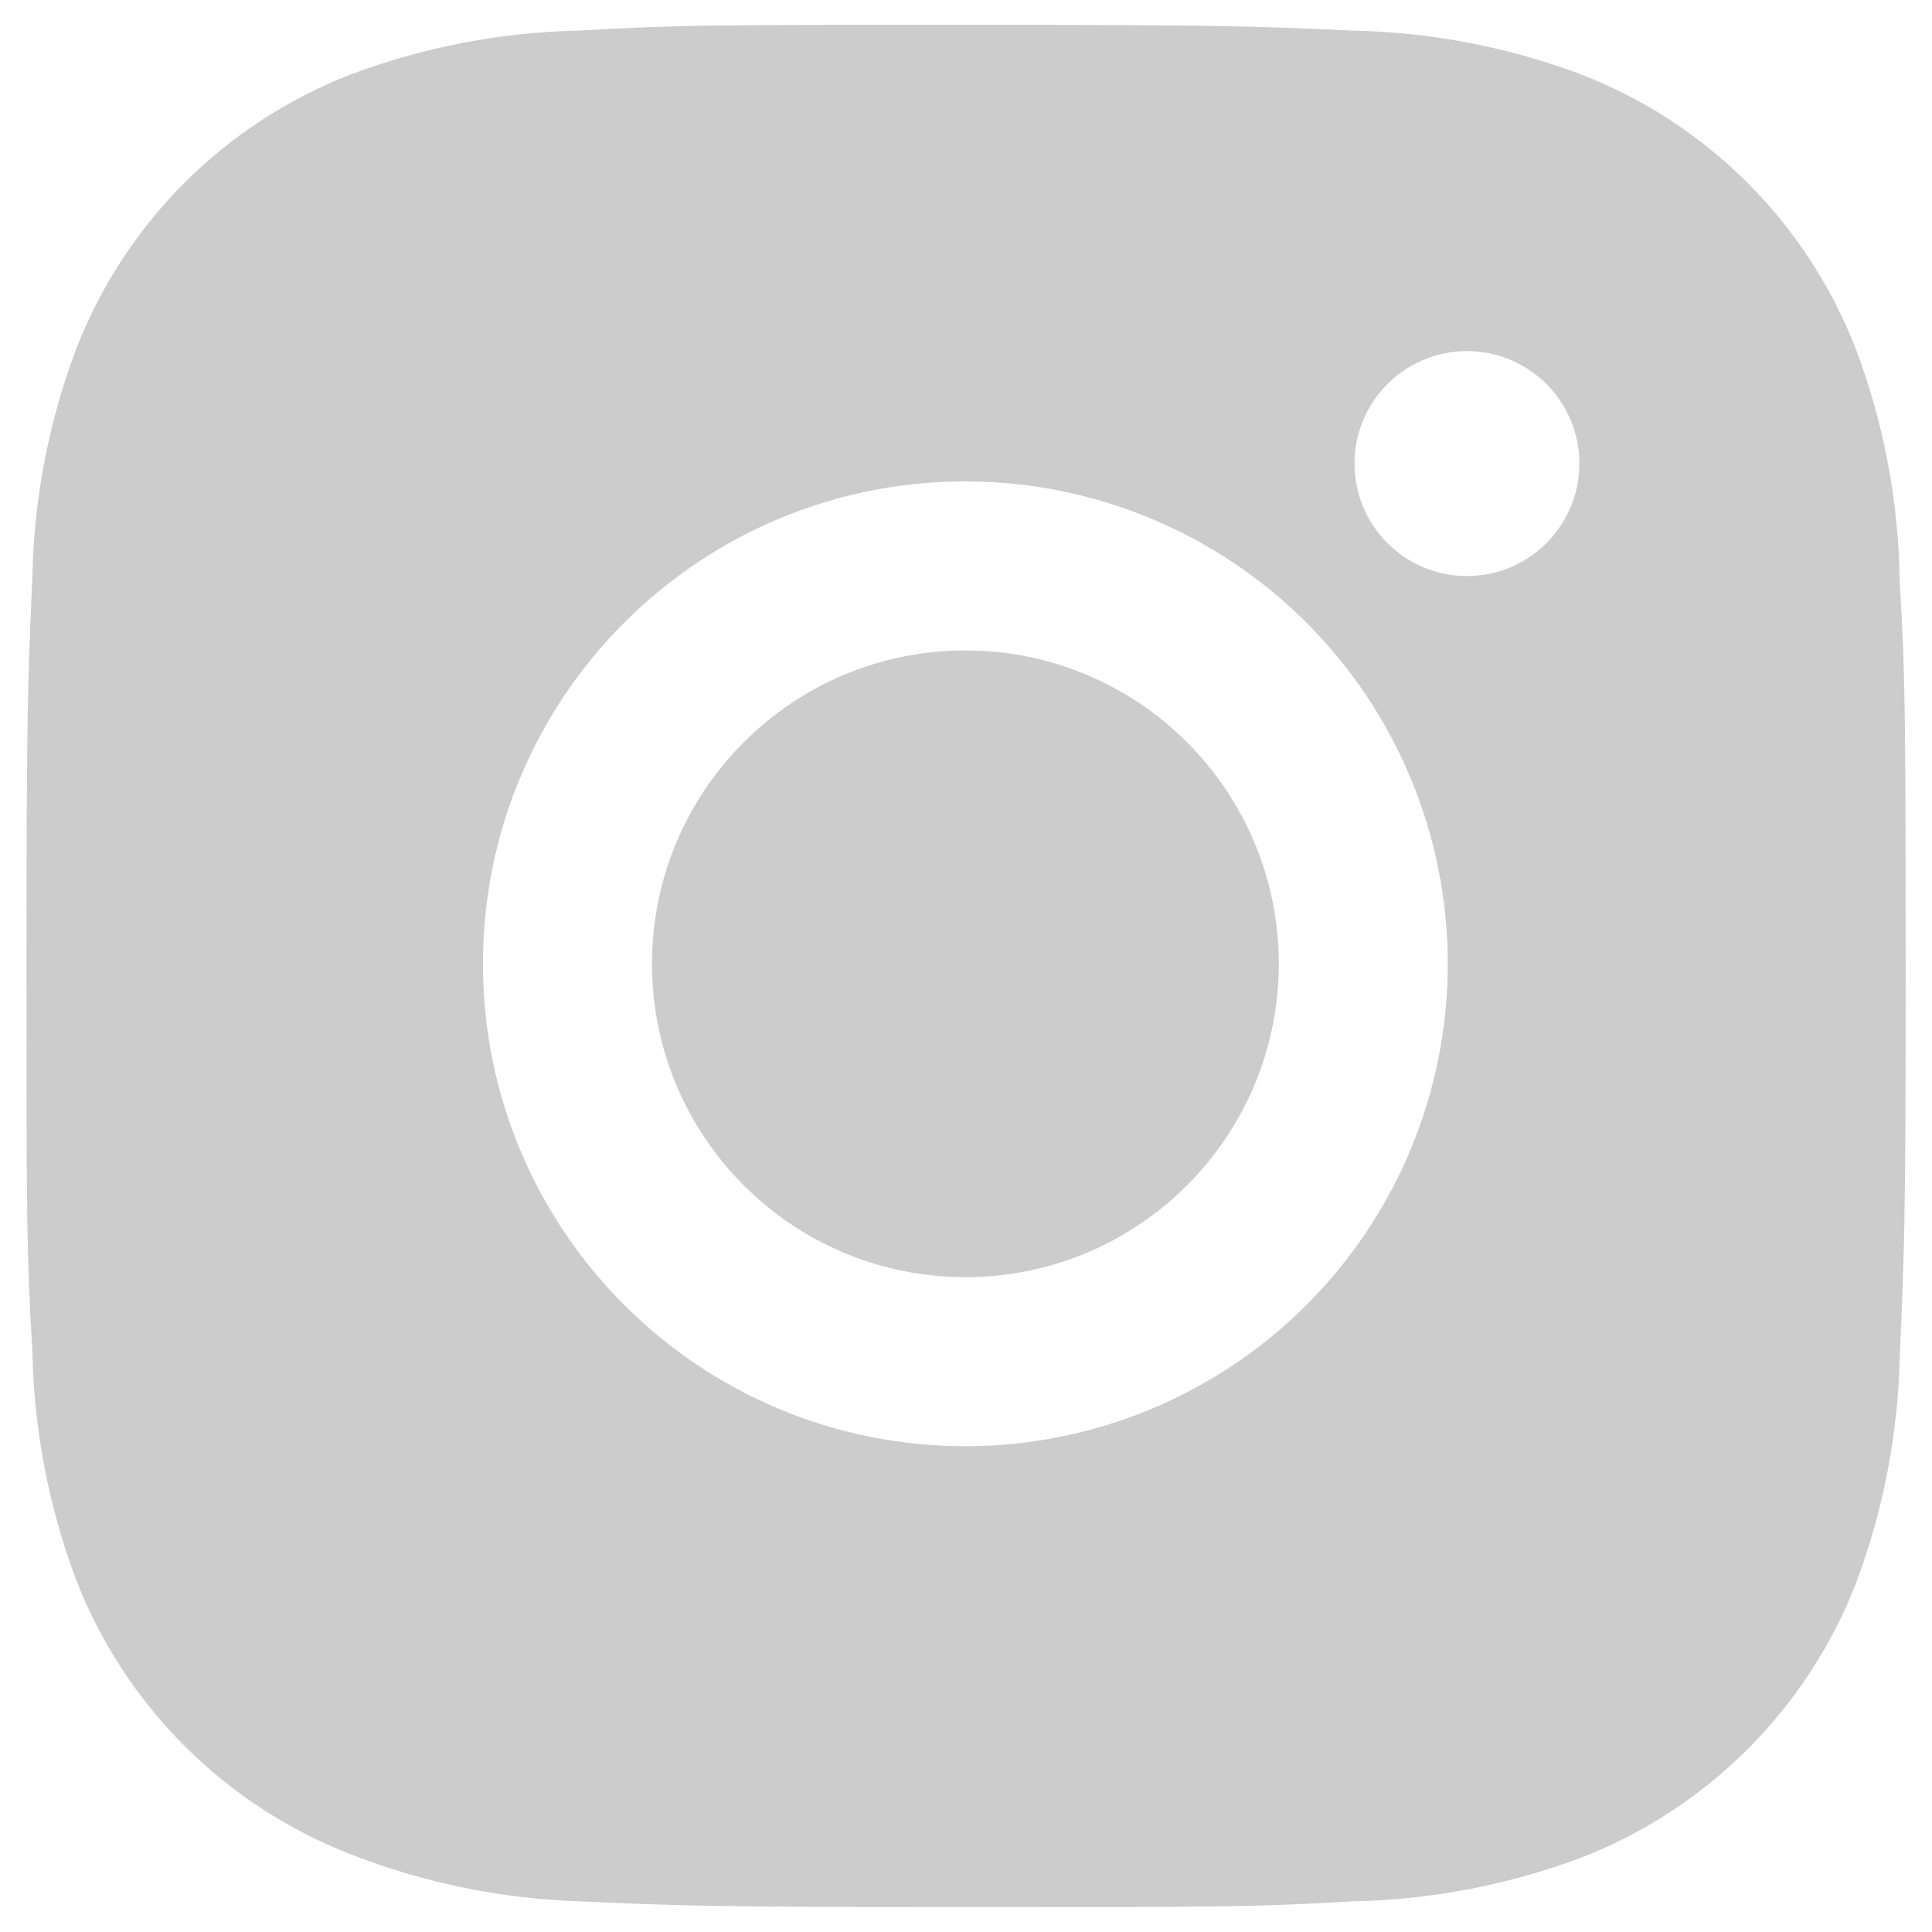
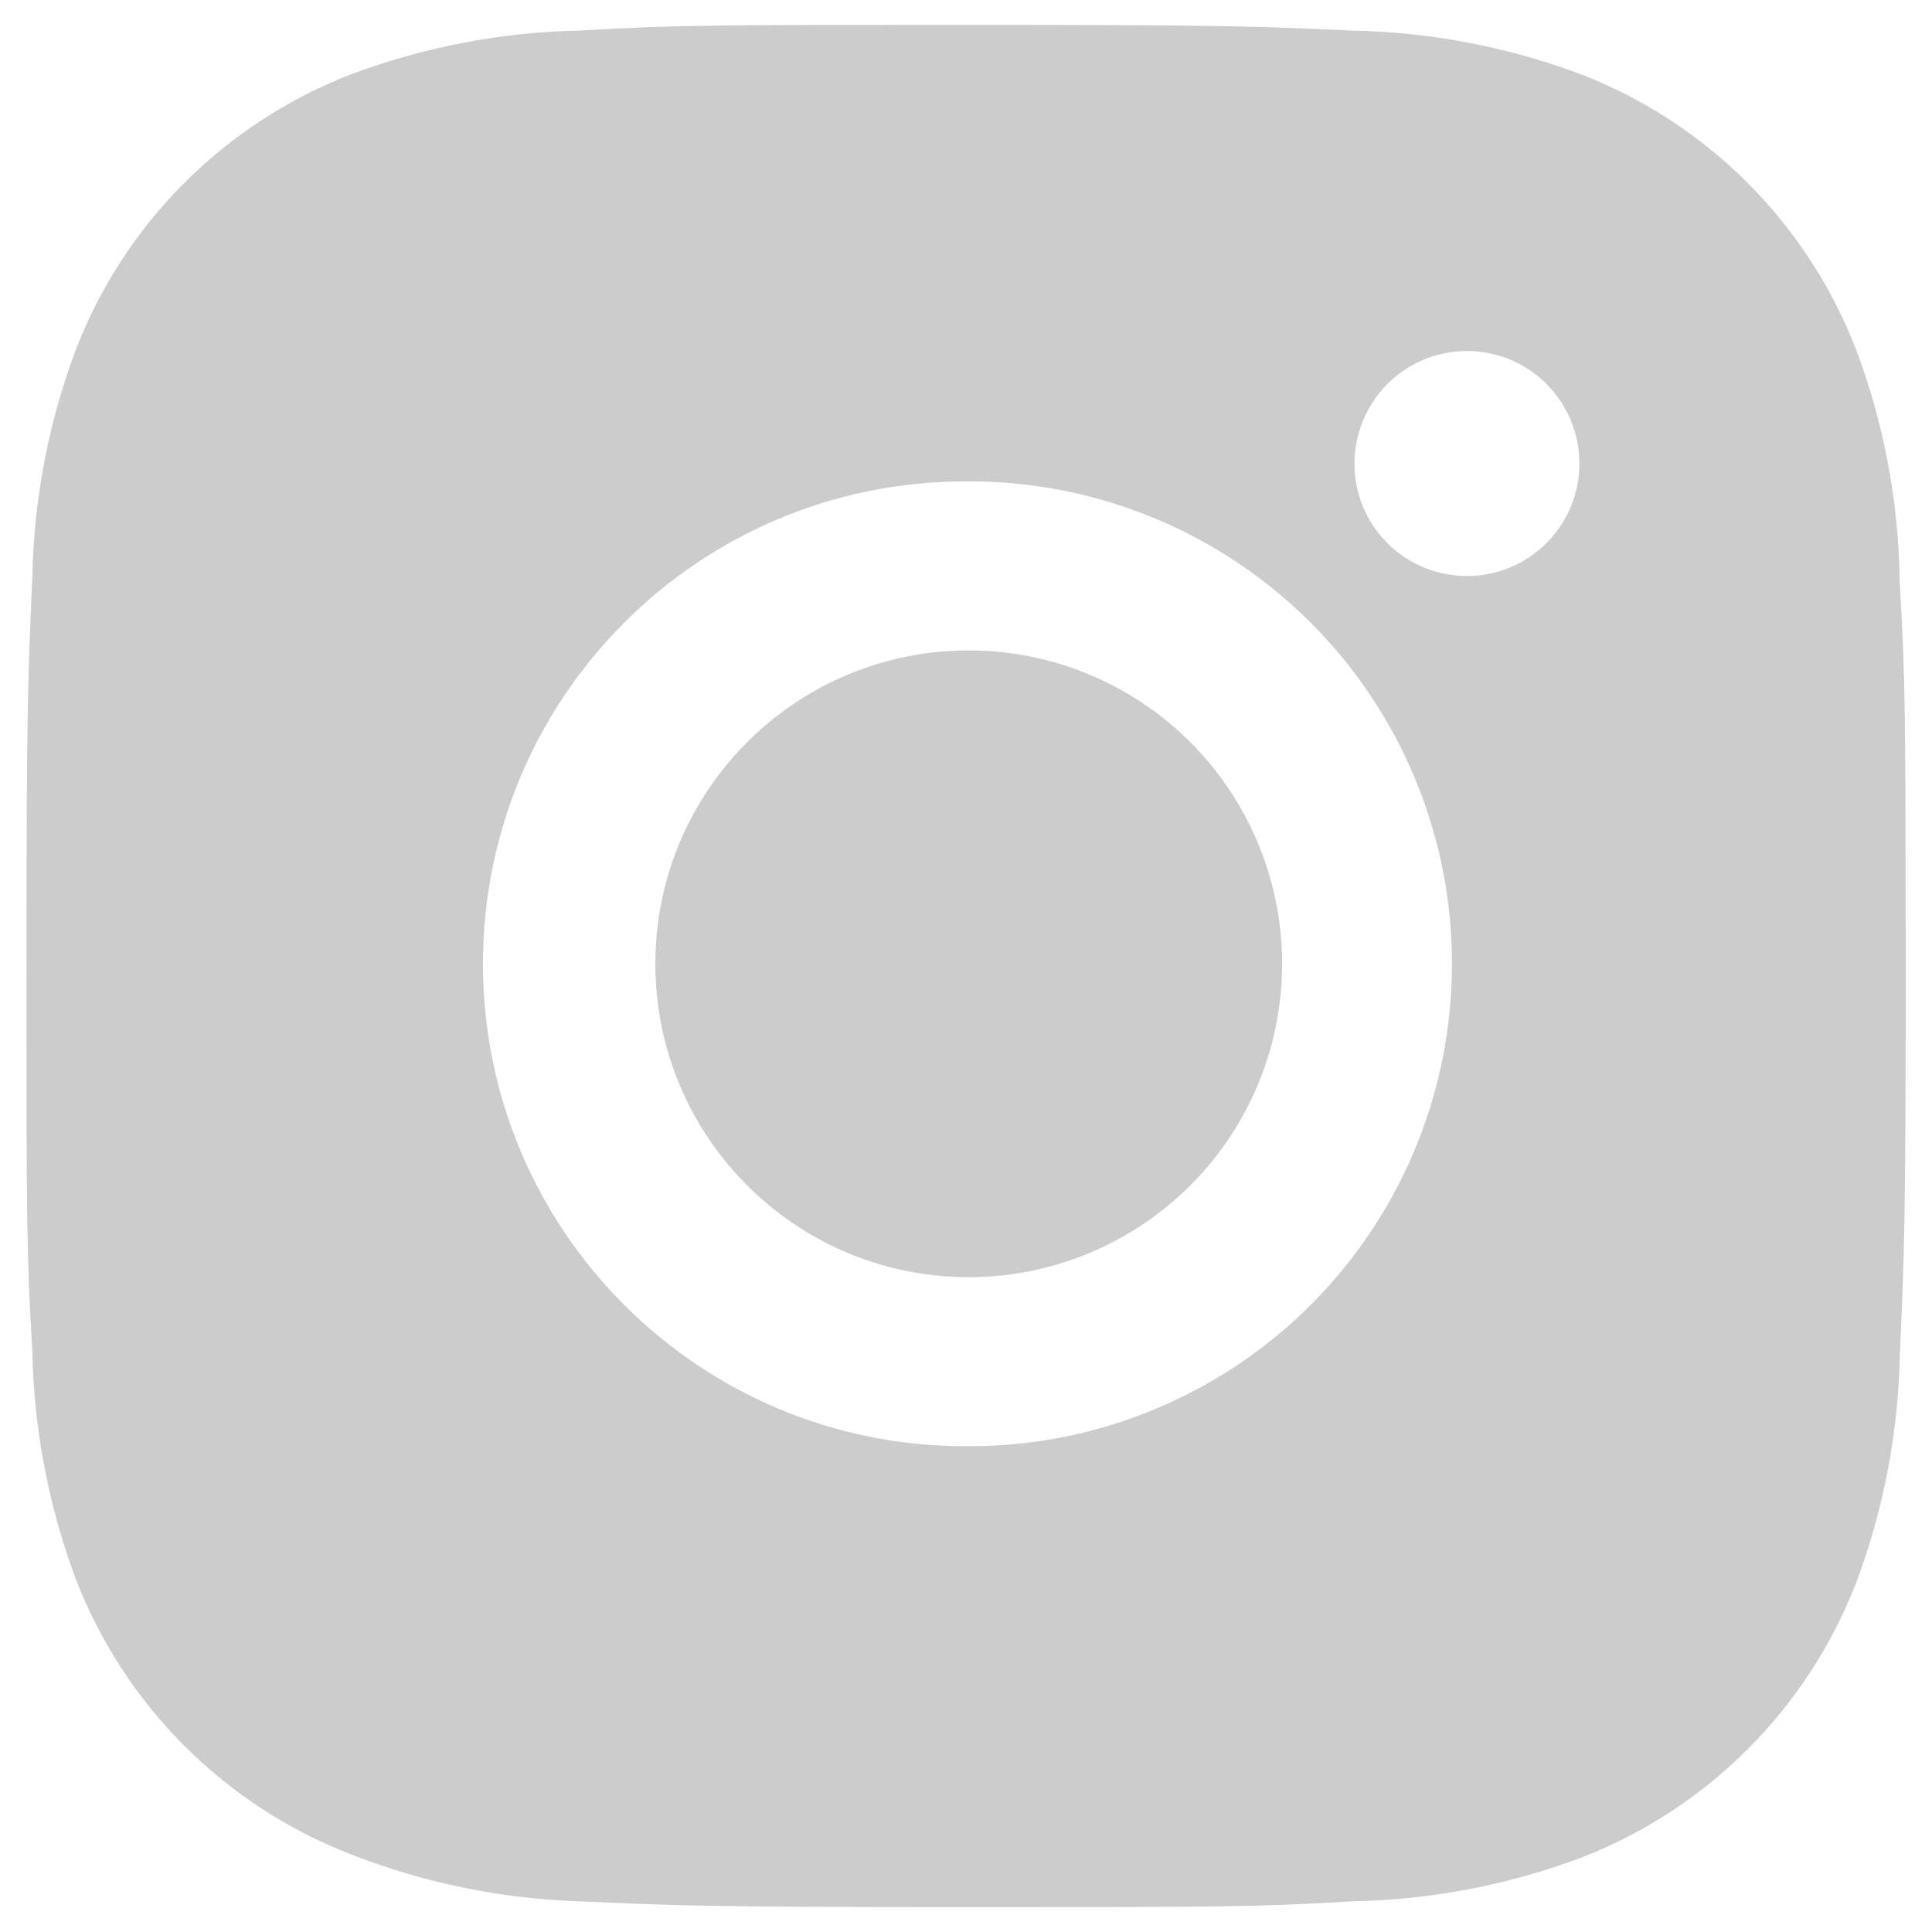
- <svg xmlns="http://www.w3.org/2000/svg" width="54" height="54" viewBox="0 0 54 54" fill="none">
-   <path d="M53.096 16.223C53.066 14.014 52.653 11.827 51.873 9.759C51.198 8.016 50.166 6.432 48.844 5.11C47.521 3.787 45.938 2.756 44.194 2.08C42.153 1.314 39.997 0.9 37.818 0.855C35.012 0.729 34.123 0.694 27 0.694C19.878 0.694 18.965 0.694 16.179 0.855C14.001 0.9 11.846 1.314 9.806 2.08C8.062 2.755 6.479 3.787 5.156 5.109C3.834 6.432 2.802 8.015 2.127 9.759C1.359 11.799 0.946 13.954 0.905 16.132C0.779 18.941 0.741 19.831 0.741 26.953C0.741 34.076 0.741 34.986 0.905 37.774C0.948 39.956 1.36 42.108 2.127 44.153C2.803 45.896 3.836 47.48 5.159 48.801C6.481 50.123 8.065 51.154 9.809 51.83C11.844 52.626 13.999 53.07 16.182 53.142C18.991 53.267 19.881 53.305 27.003 53.305C34.126 53.305 35.038 53.305 37.824 53.142C40.003 53.099 42.159 52.686 44.2 51.92C45.943 51.243 47.526 50.211 48.848 48.889C50.171 47.567 51.203 45.984 51.879 44.24C52.646 42.199 53.058 40.046 53.101 37.861C53.227 35.056 53.265 34.166 53.265 27.041C53.259 19.918 53.259 19.014 53.096 16.223ZM26.983 40.422C19.534 40.422 13.499 34.388 13.499 26.939C13.499 19.489 19.534 13.455 26.983 13.455C30.559 13.455 33.988 14.876 36.517 17.404C39.046 19.933 40.466 23.363 40.466 26.939C40.466 30.515 39.046 33.944 36.517 36.473C33.988 39.002 30.559 40.422 26.983 40.422ZM41.003 16.1C40.59 16.101 40.181 16.02 39.799 15.862C39.418 15.704 39.071 15.472 38.779 15.18C38.487 14.888 38.255 14.541 38.097 14.16C37.94 13.778 37.858 13.369 37.859 12.956C37.859 12.543 37.94 12.135 38.098 11.754C38.256 11.372 38.487 11.026 38.779 10.734C39.071 10.442 39.418 10.211 39.799 10.053C40.18 9.895 40.589 9.813 41.002 9.813C41.414 9.813 41.823 9.895 42.204 10.053C42.586 10.211 42.932 10.442 43.224 10.734C43.516 11.026 43.747 11.372 43.905 11.754C44.063 12.135 44.144 12.543 44.144 12.956C44.144 14.694 42.739 16.1 41.003 16.1Z" fill="#CCCCCC" />
-   <path d="M26.983 35.697C31.82 35.697 35.742 31.776 35.742 26.939C35.742 22.101 31.82 18.18 26.983 18.18C22.146 18.18 18.224 22.101 18.224 26.939C18.224 31.776 22.146 35.697 26.983 35.697Z" fill="#CCCCCC" />
+ <svg xmlns="http://www.w3.org/2000/svg" width="54" height="54" fill="none">
+   <path fill="#CCC" d="M53.096 16.223a19.049 19.049 0 0 0-1.222-6.464 13.447 13.447 0 0 0-7.68-7.68A19.268 19.268 0 0 0 37.818.856C35.012.729 34.123.695 27 .695c-7.122 0-8.035 0-10.82.16C14 .9 11.845 1.315 9.805 2.08a13.437 13.437 0 0 0-7.68 7.68 19.116 19.116 0 0 0-1.221 6.372C.779 18.942.74 19.831.74 26.953c0 7.123 0 8.033.164 10.821a19.237 19.237 0 0 0 1.222 6.379 13.445 13.445 0 0 0 7.682 7.677c2.035.796 4.19 1.24 6.373 1.312 2.809.125 3.699.163 10.821.163 7.123 0 8.035 0 10.82-.163A19.223 19.223 0 0 0 44.2 51.92a13.461 13.461 0 0 0 7.68-7.68 19.21 19.21 0 0 0 1.221-6.379c.126-2.805.164-3.695.164-10.82-.006-7.123-.006-8.027-.17-10.818Zm-26.113 24.2c-7.45 0-13.484-6.035-13.484-13.484 0-7.45 6.034-13.484 13.484-13.484a13.484 13.484 0 1 1 0 26.967ZM41.003 16.1a3.14 3.14 0 0 1-2.905-4.347 3.142 3.142 0 0 1 6.046 1.203 3.141 3.141 0 0 1-3.14 3.144Z" />
+   <path fill="#CCC" d="M26.983 35.697a8.759 8.759 0 1 0 0-17.517 8.759 8.759 0 0 0 0 17.517Z" />
</svg>
